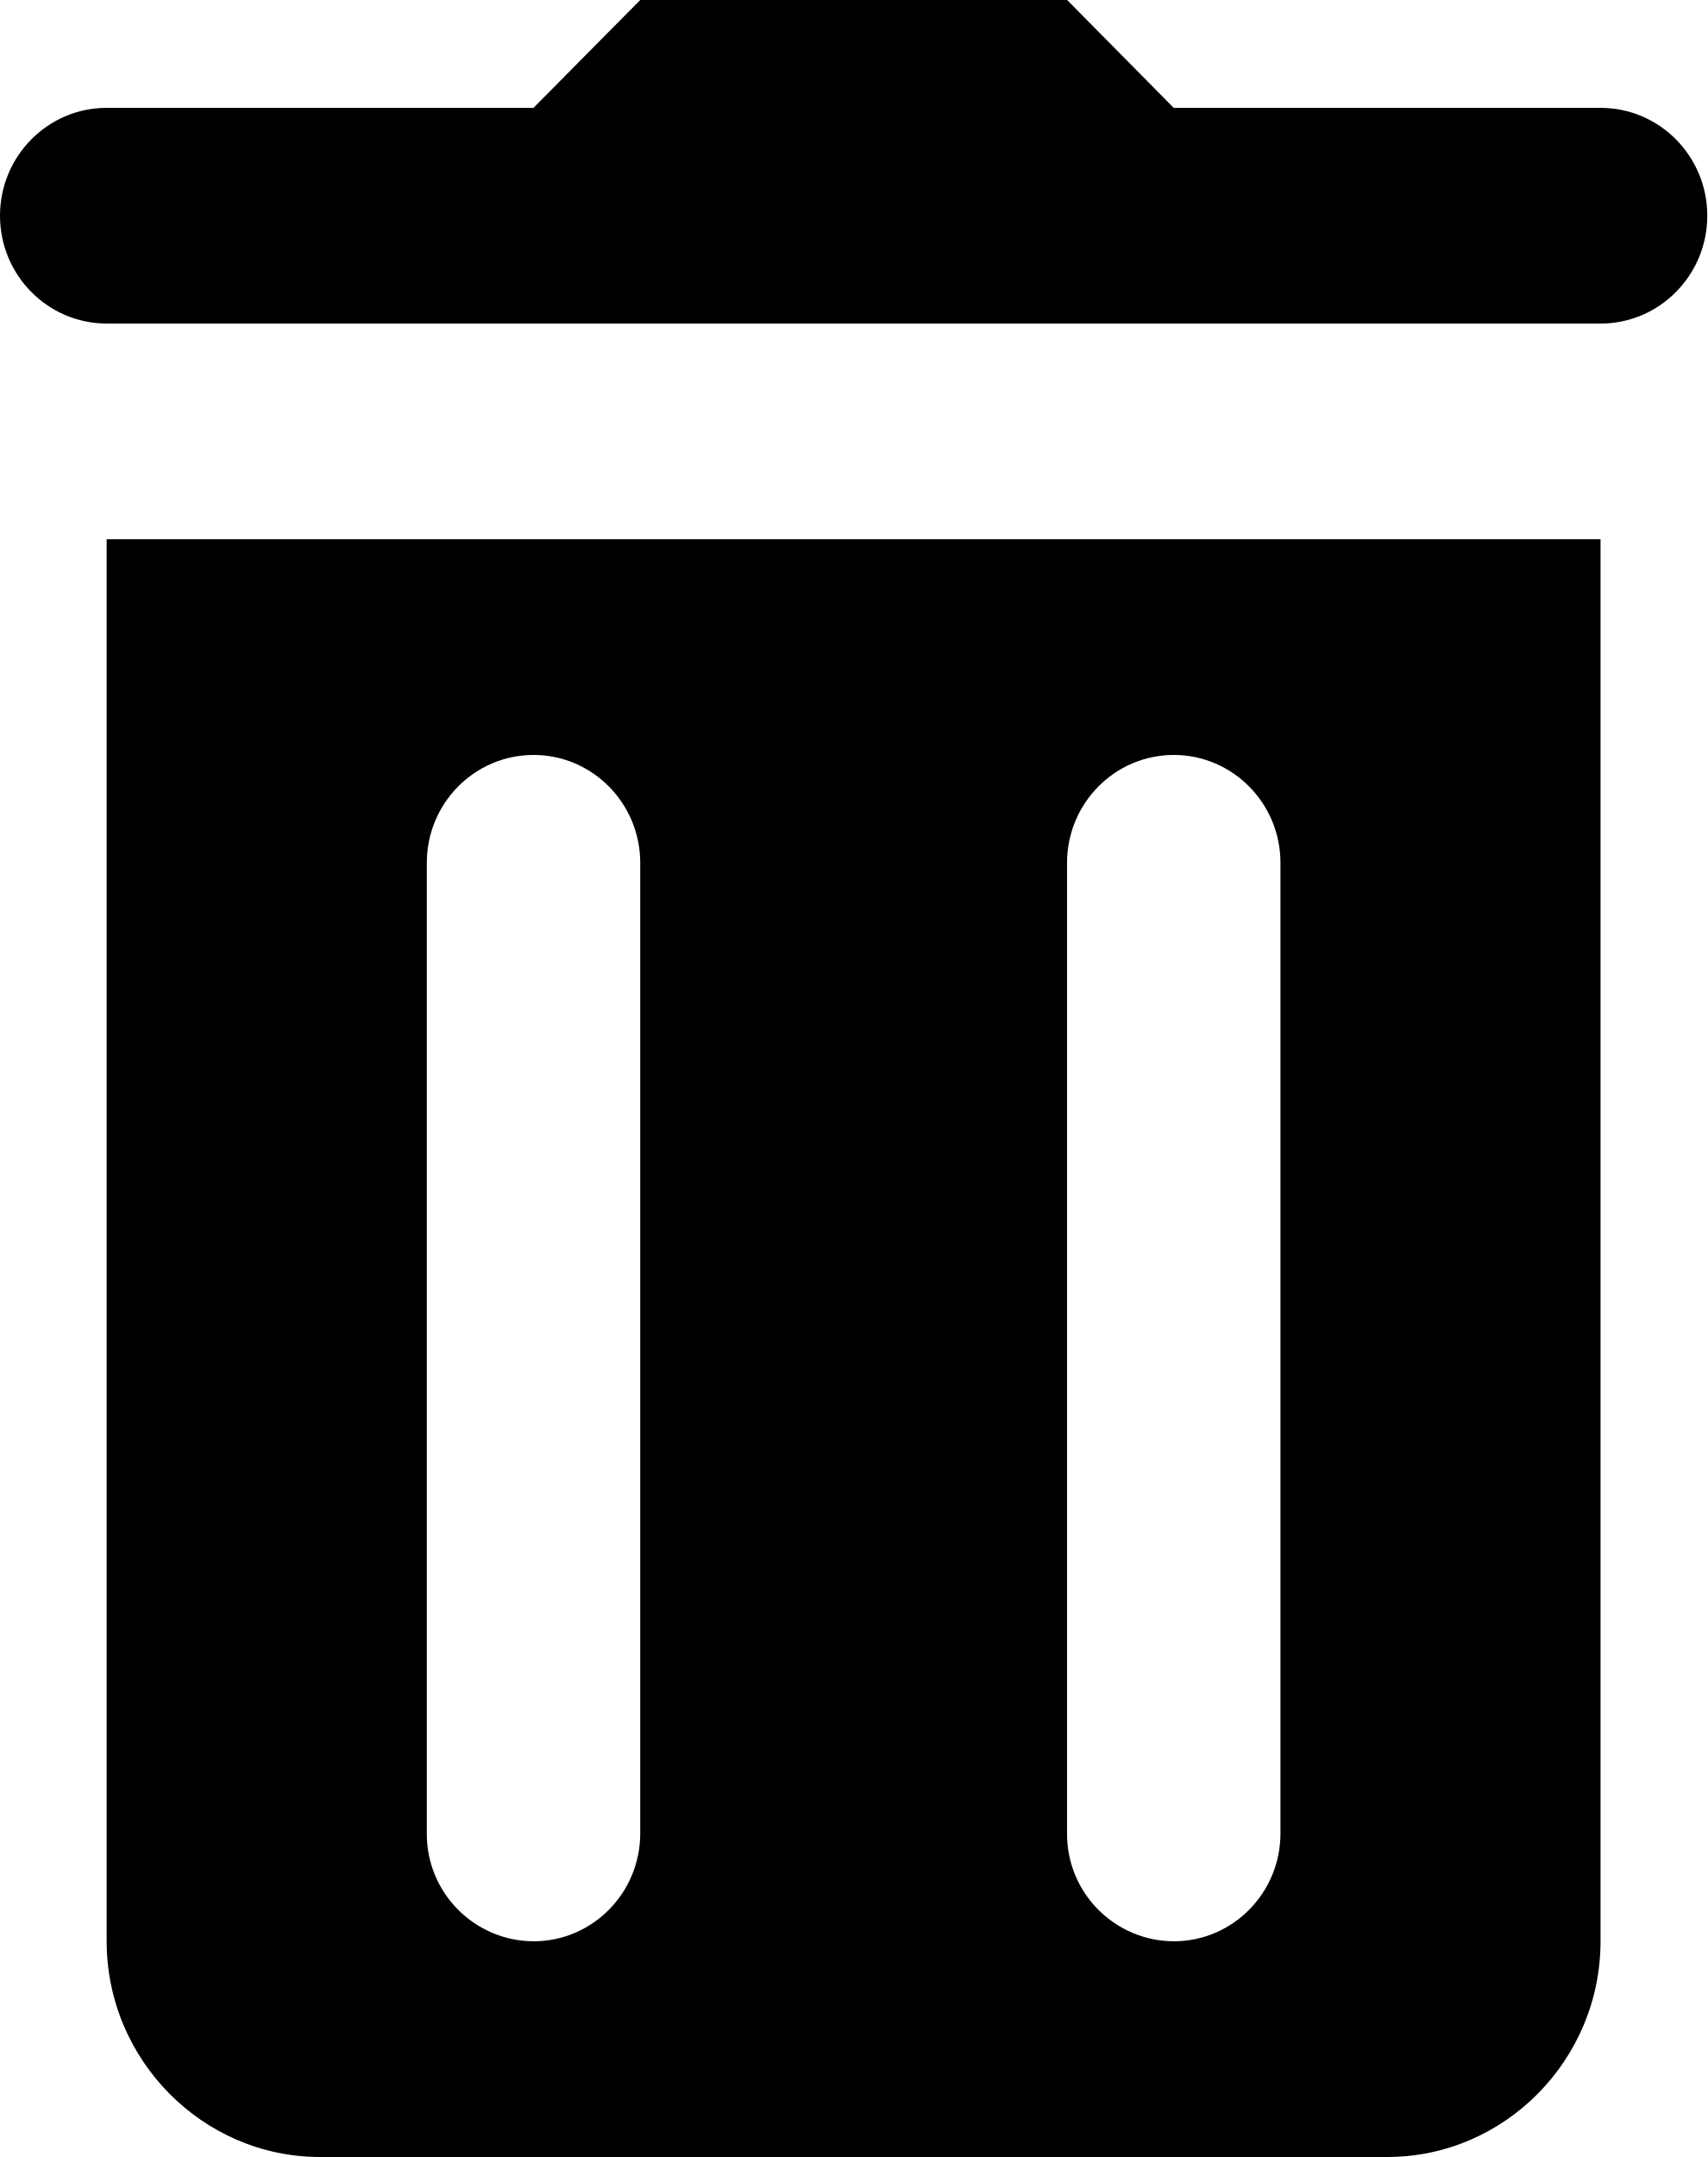
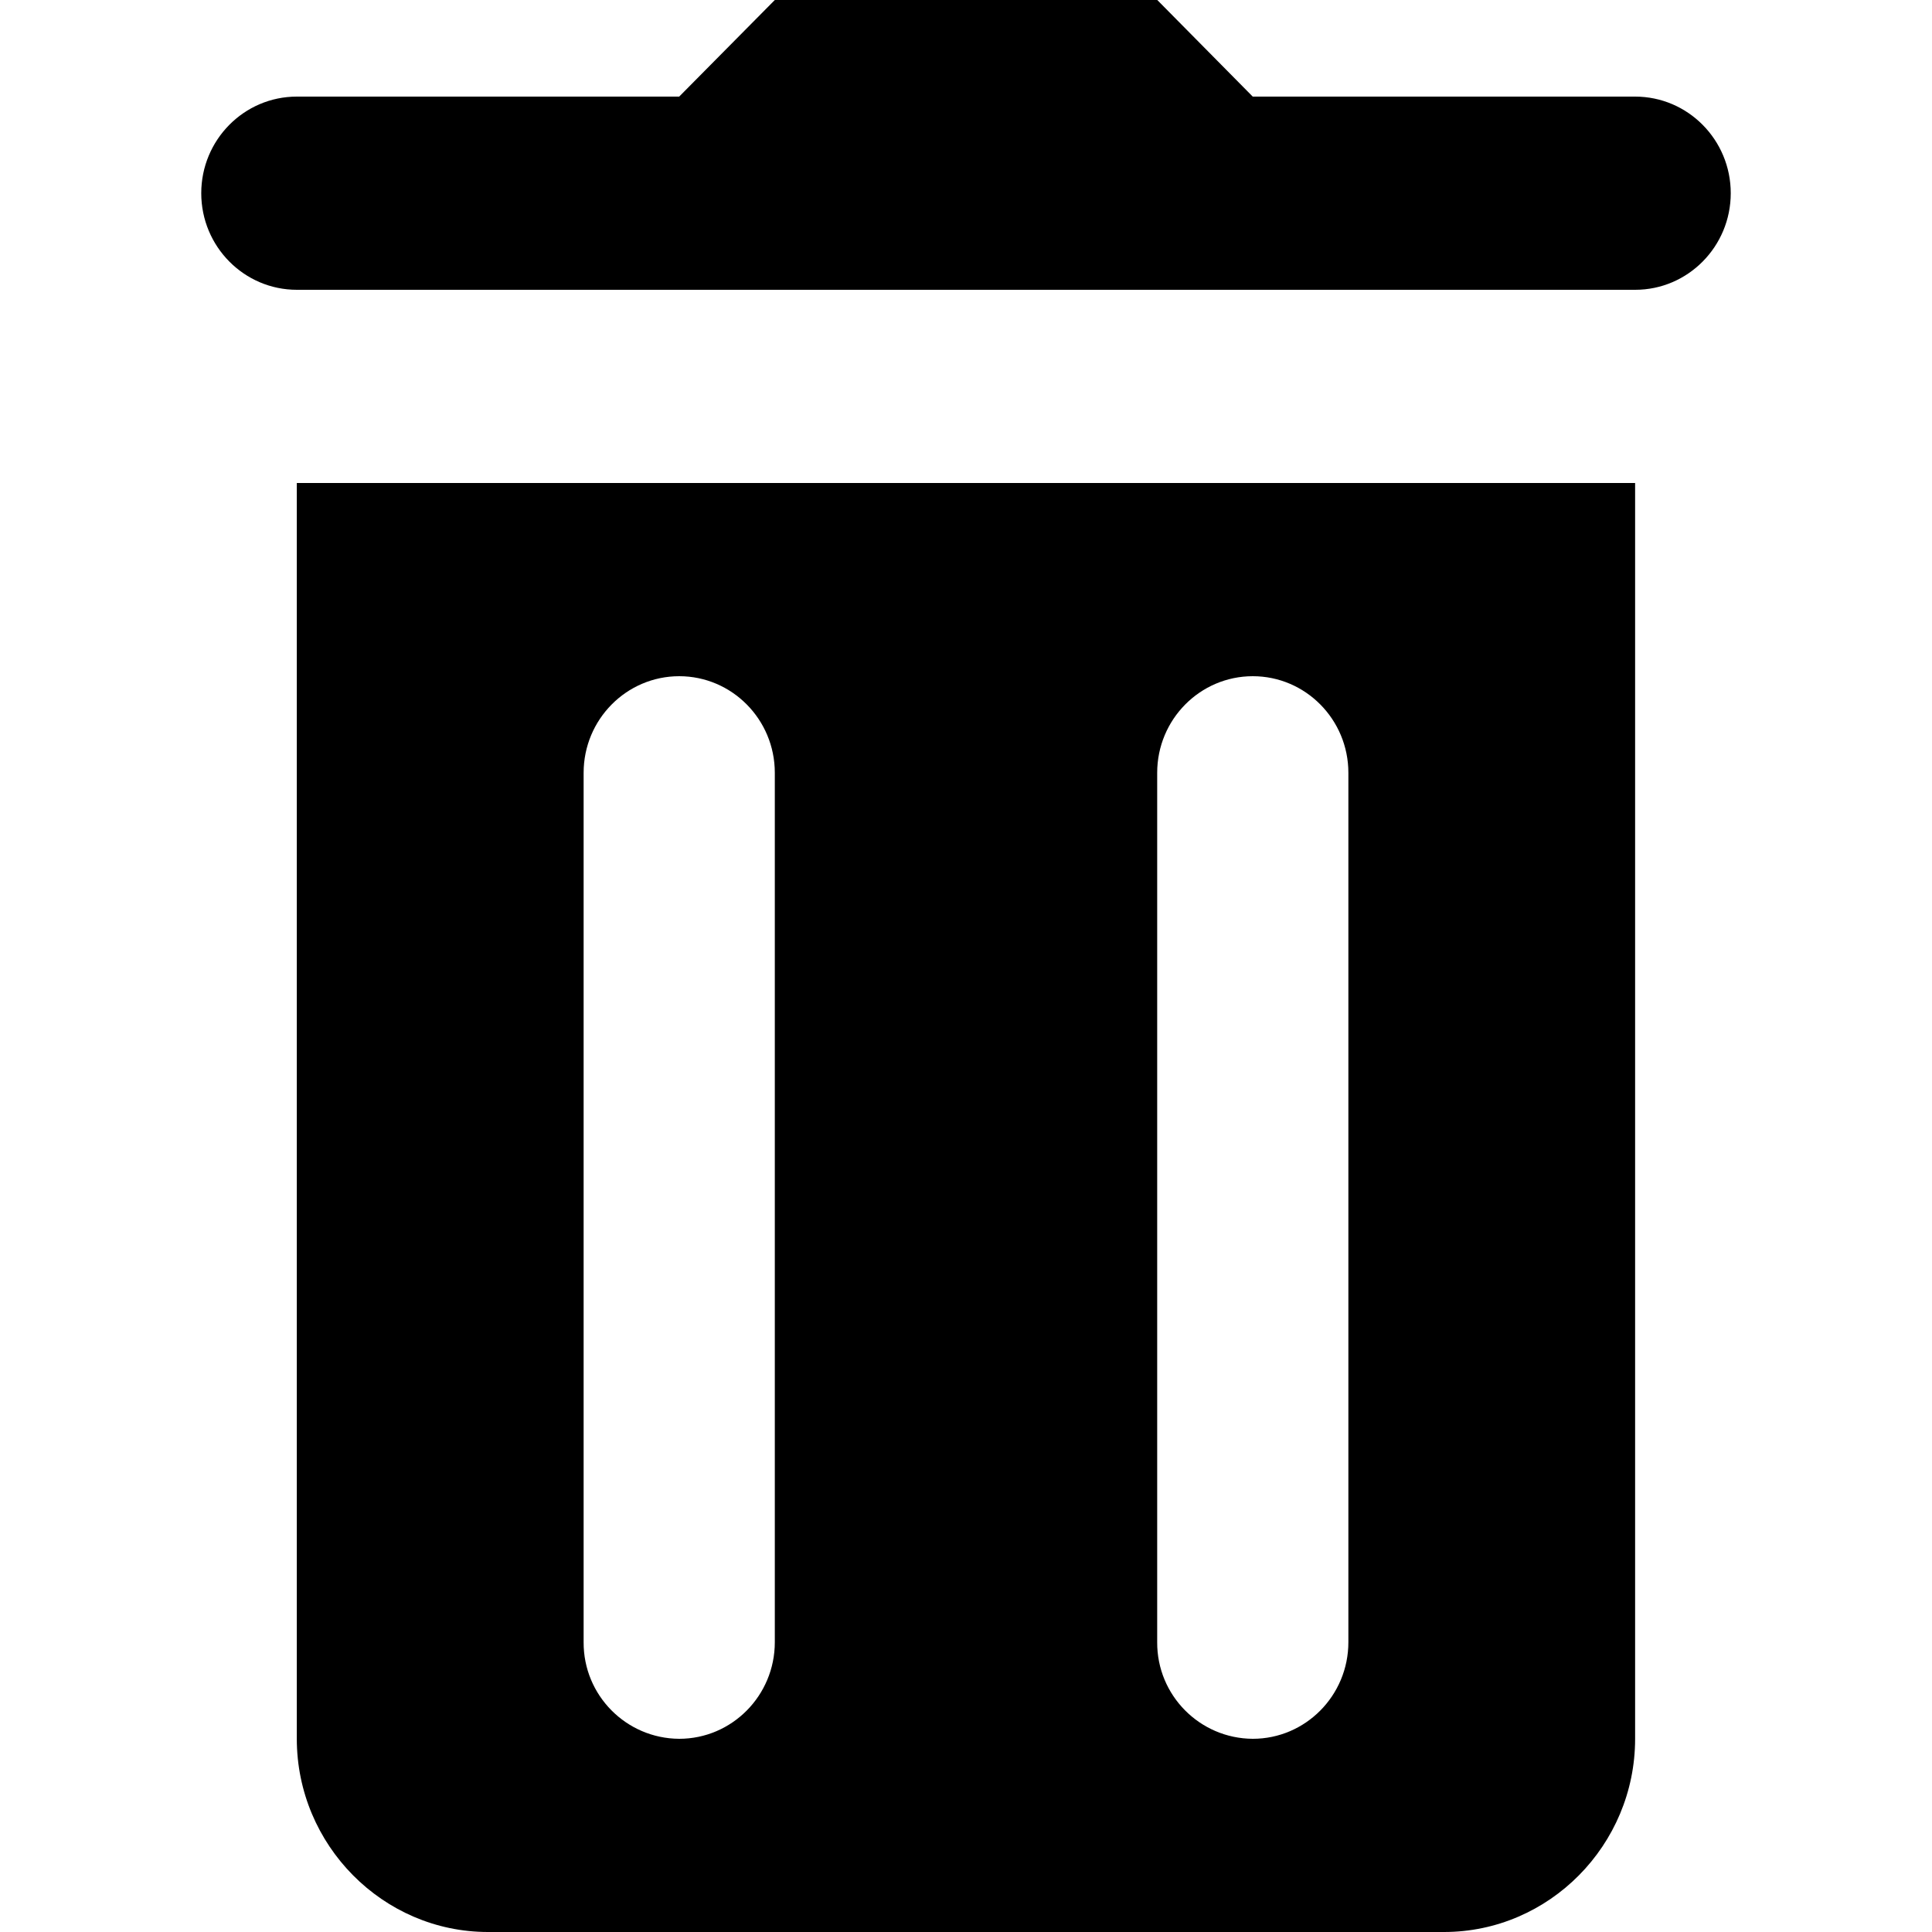
- <svg xmlns="http://www.w3.org/2000/svg" viewBox="0 0 19 24">
+ <svg xmlns="http://www.w3.org/2000/svg" viewBox="-2.5 0 24 24">
  <path d="M7.125 0L5.937 1.2h-4.75C.532 1.2 0 1.738 0 2.4c0 .662.532 1.2 1.188 1.2h16.625C18.468 3.6 19 3.062 19 2.4c0-.662-.532-1.2-1.188-1.2h-4.75L11.876 0h-4.75zM1.187 6v15.6c0 1.32 1.07 2.4 2.375 2.4h11.876c1.306 0 2.374-1.08 2.374-2.4V6H1.188zm4.75 2.4c.656 0 1.188.538 1.188 1.2v10.8c0 .662-.532 1.2-1.188 1.2a1.194 1.194 0 01-1.187-1.2V9.6c0-.662.532-1.2 1.188-1.2zm7.125 0c.656 0 1.188.538 1.188 1.2v10.8c0 .662-.532 1.2-1.188 1.2a1.194 1.194 0 01-1.187-1.2V9.6c0-.662.532-1.2 1.188-1.2z" />
</svg>
